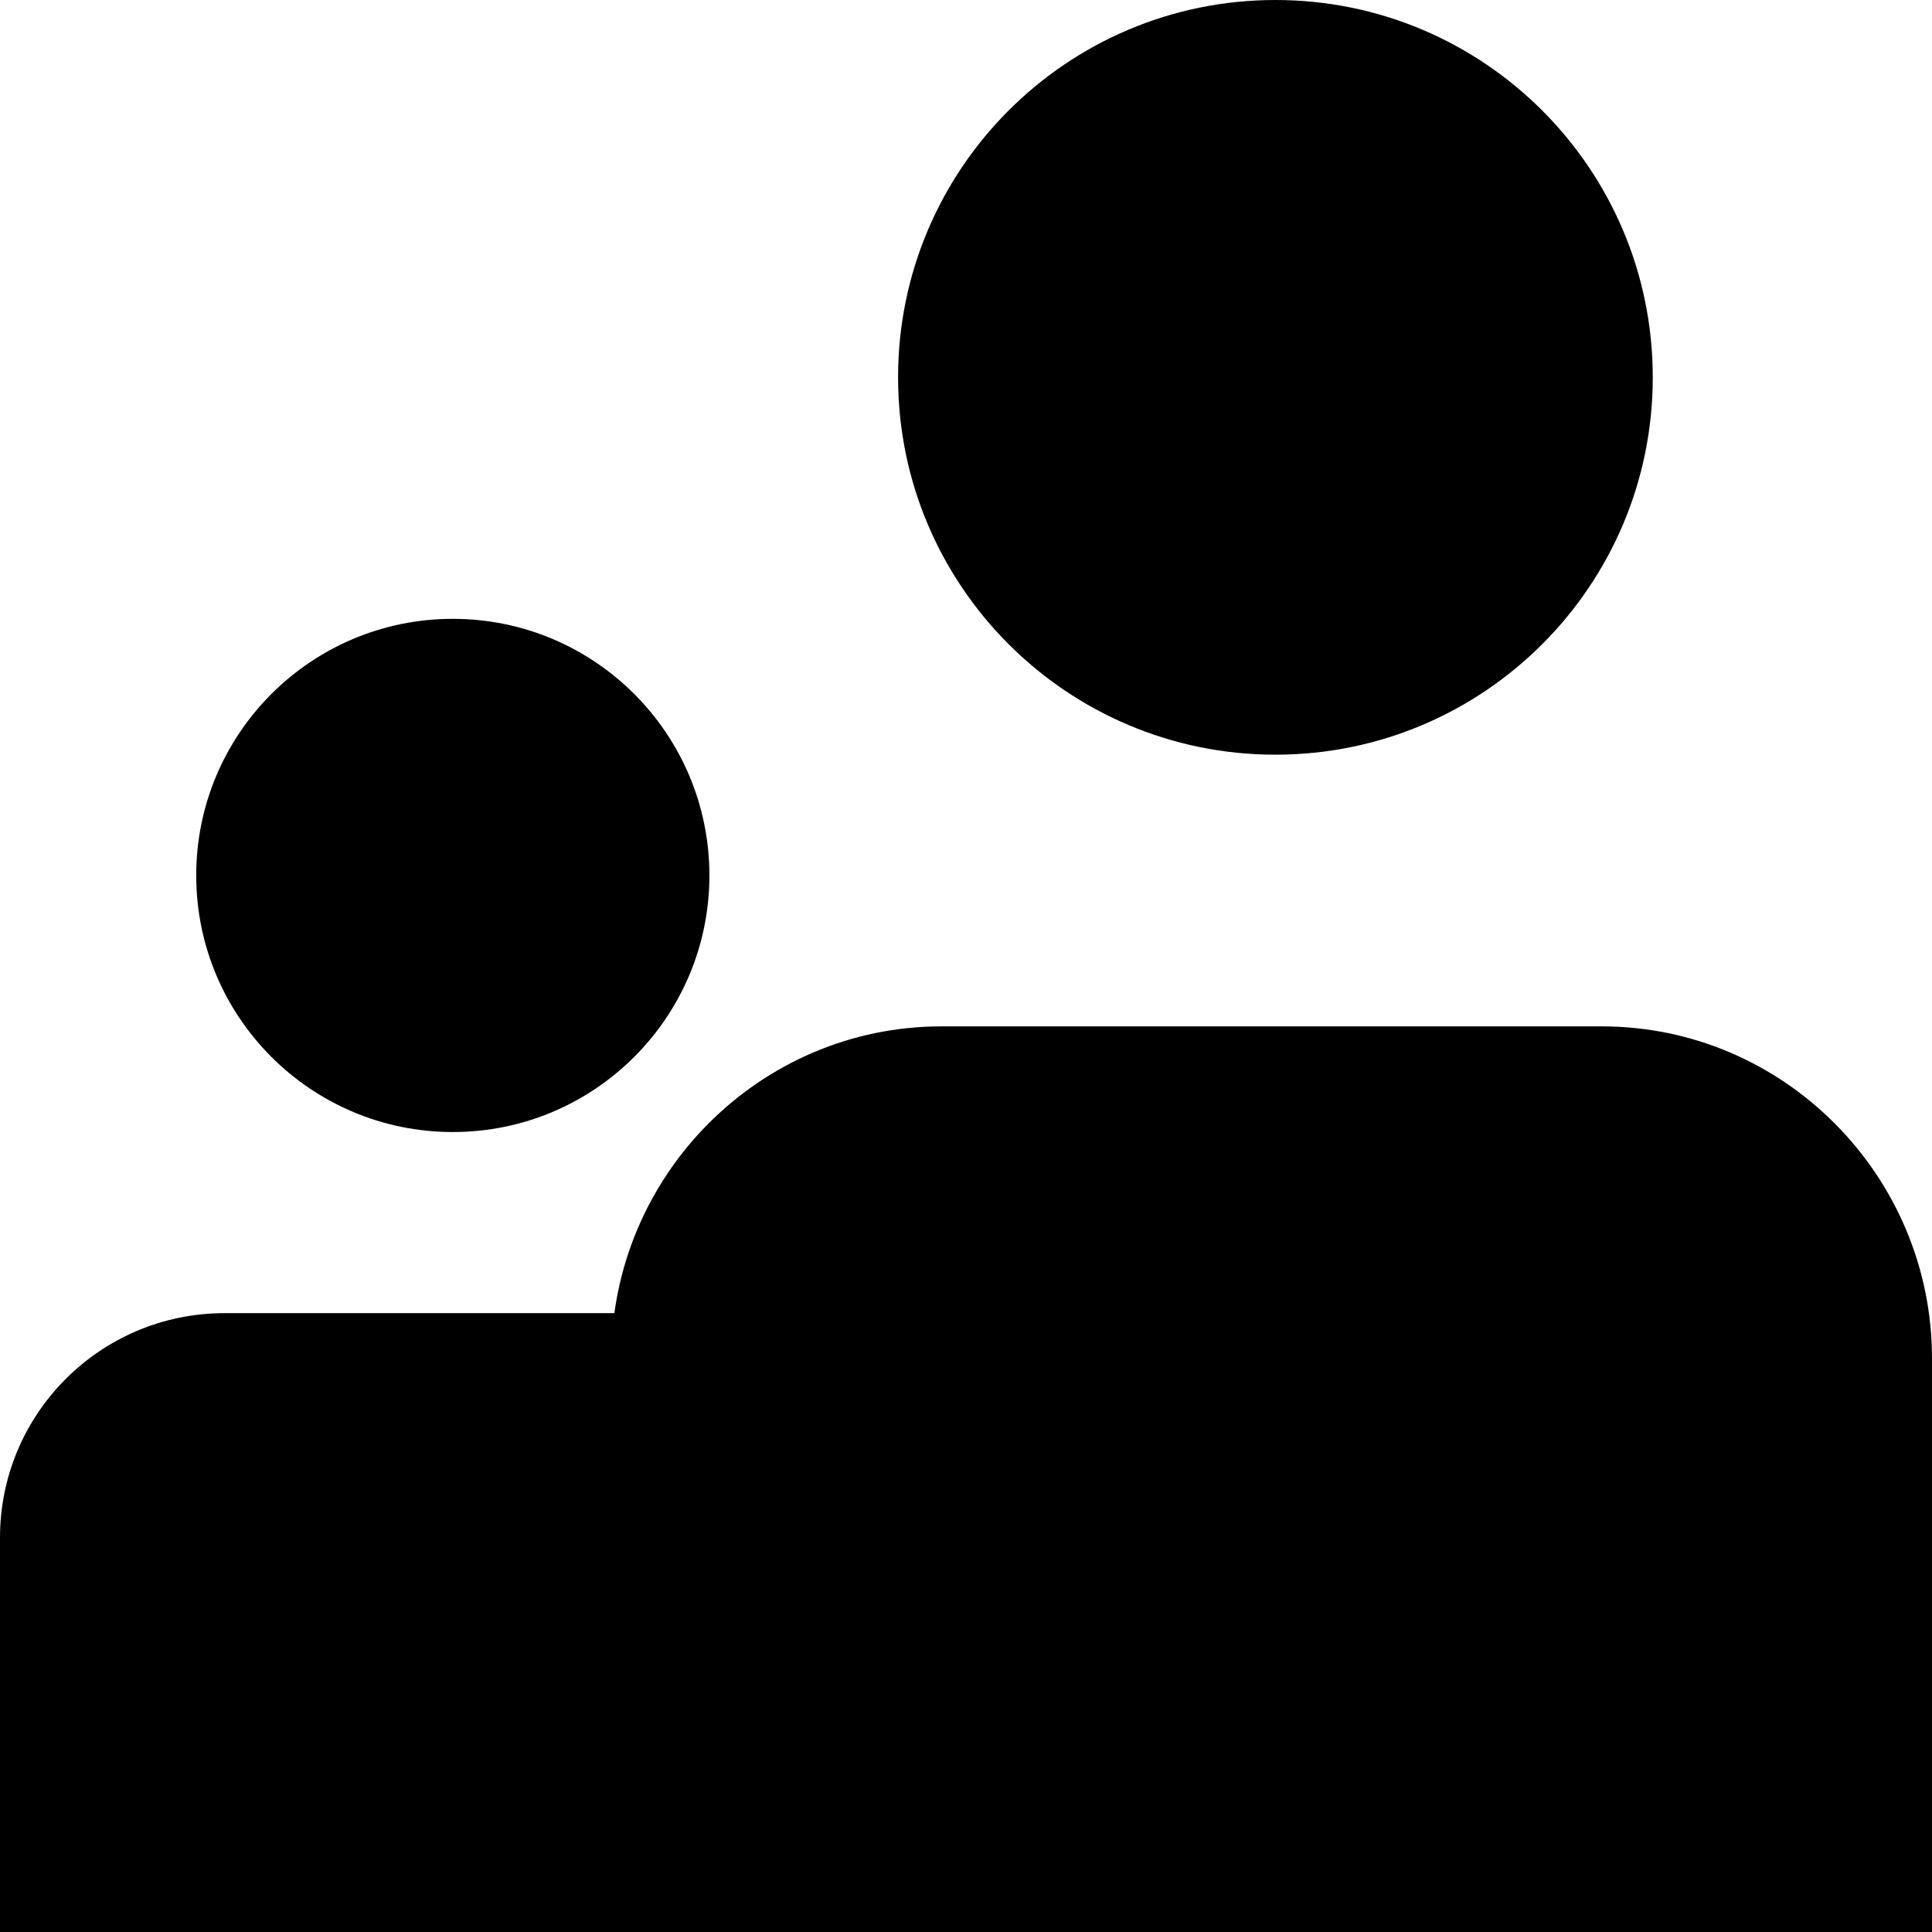
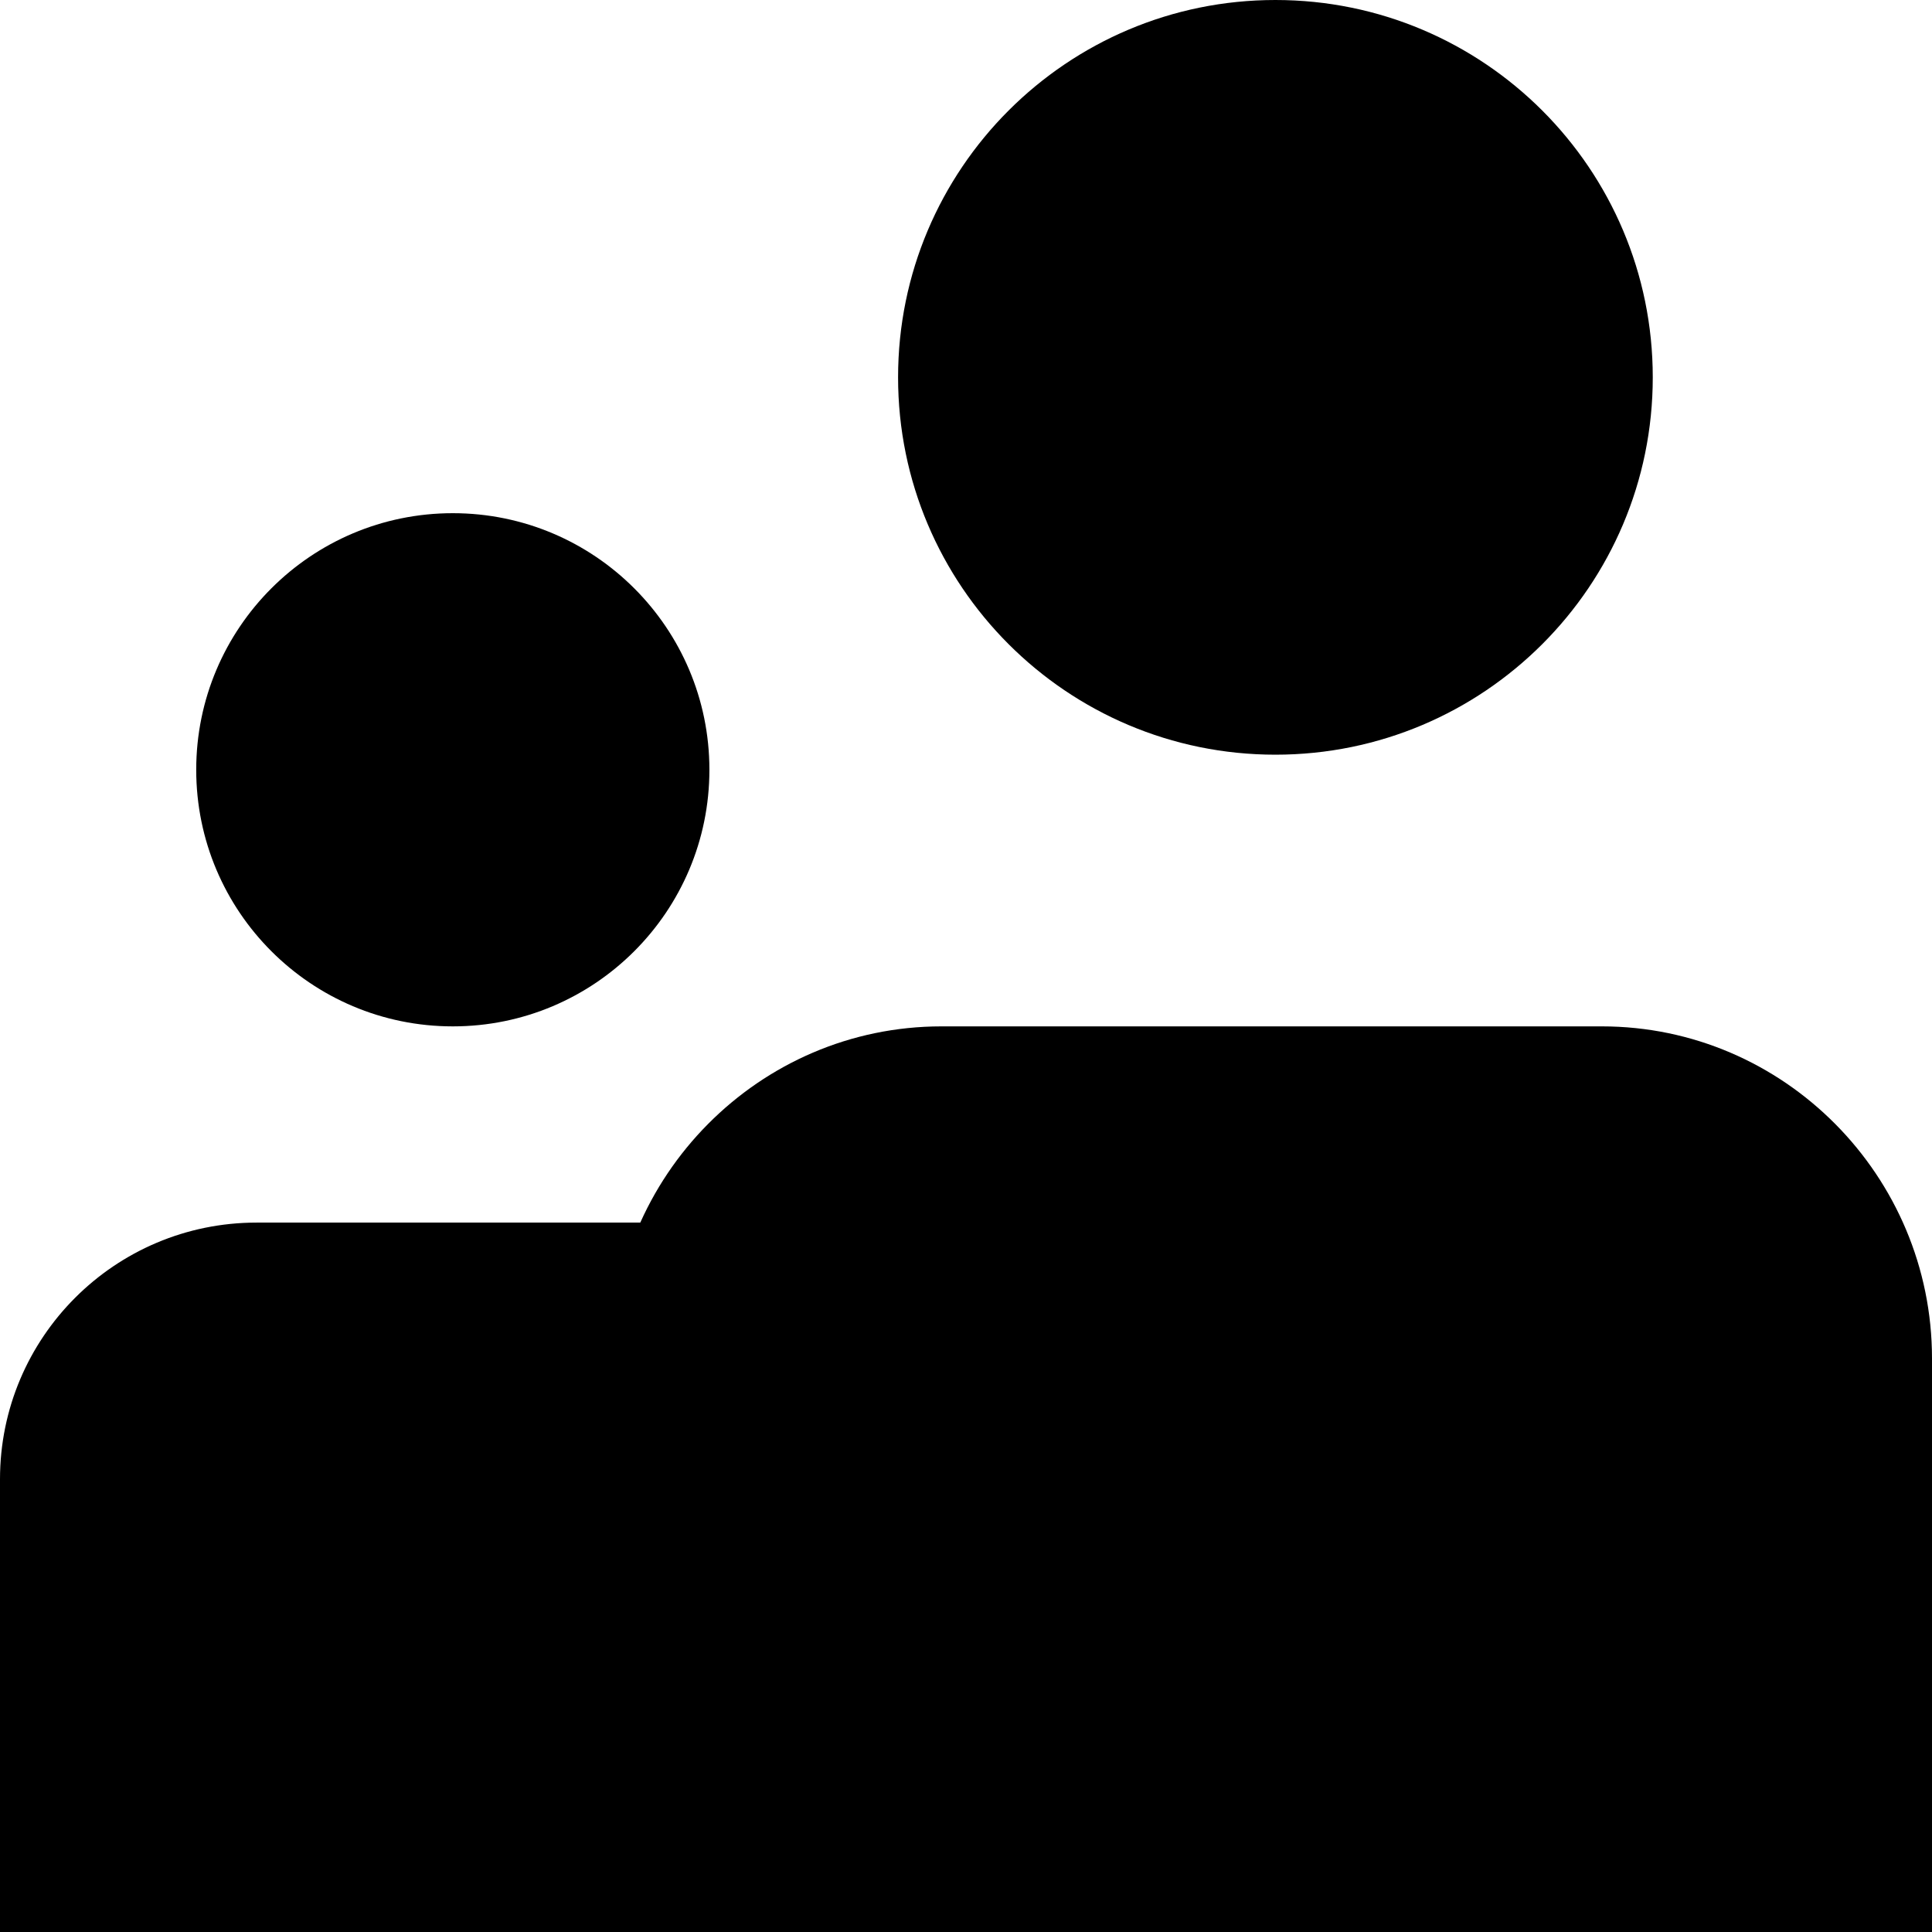
<svg xmlns="http://www.w3.org/2000/svg" width="256" height="256" viewBox="0 0 256 256">
-   <circle cx="60" cy="116" r="34" filter="brightness(0.75)" />
-   <path d="M0 203.75C0 187.32 13.319 174 29.75 174V174H89.25V174C105.68 174 119 187.32 119 203.75V204.067V256H0V204.067V203.75Z" filter="brightness(0.75)" />
+   <circle cx="60" cy="102" r="34" filter="brightness(0.75)" />
+   <path d="M0 196C0 177.222 15.222 162 34 162V162H102V162C120.778 162 136 177.222 136 196V196.467V256H0V196.467V196Z" filter="brightness(0.75)" />
  <circle cx="169" cy="50" r="50" />
-   <path d="M81 180C81 155.838 100.588 136 124.75 136V136H212.25V136C236.412 136 256 155.838 256 180V180V256H81V180V180Z" />
+   <path d="M81 180C81 155.838 100.588 136 124.75 136H212.25C236.412 136 256 155.838 256 180V256H81V180Z" />
</svg>
